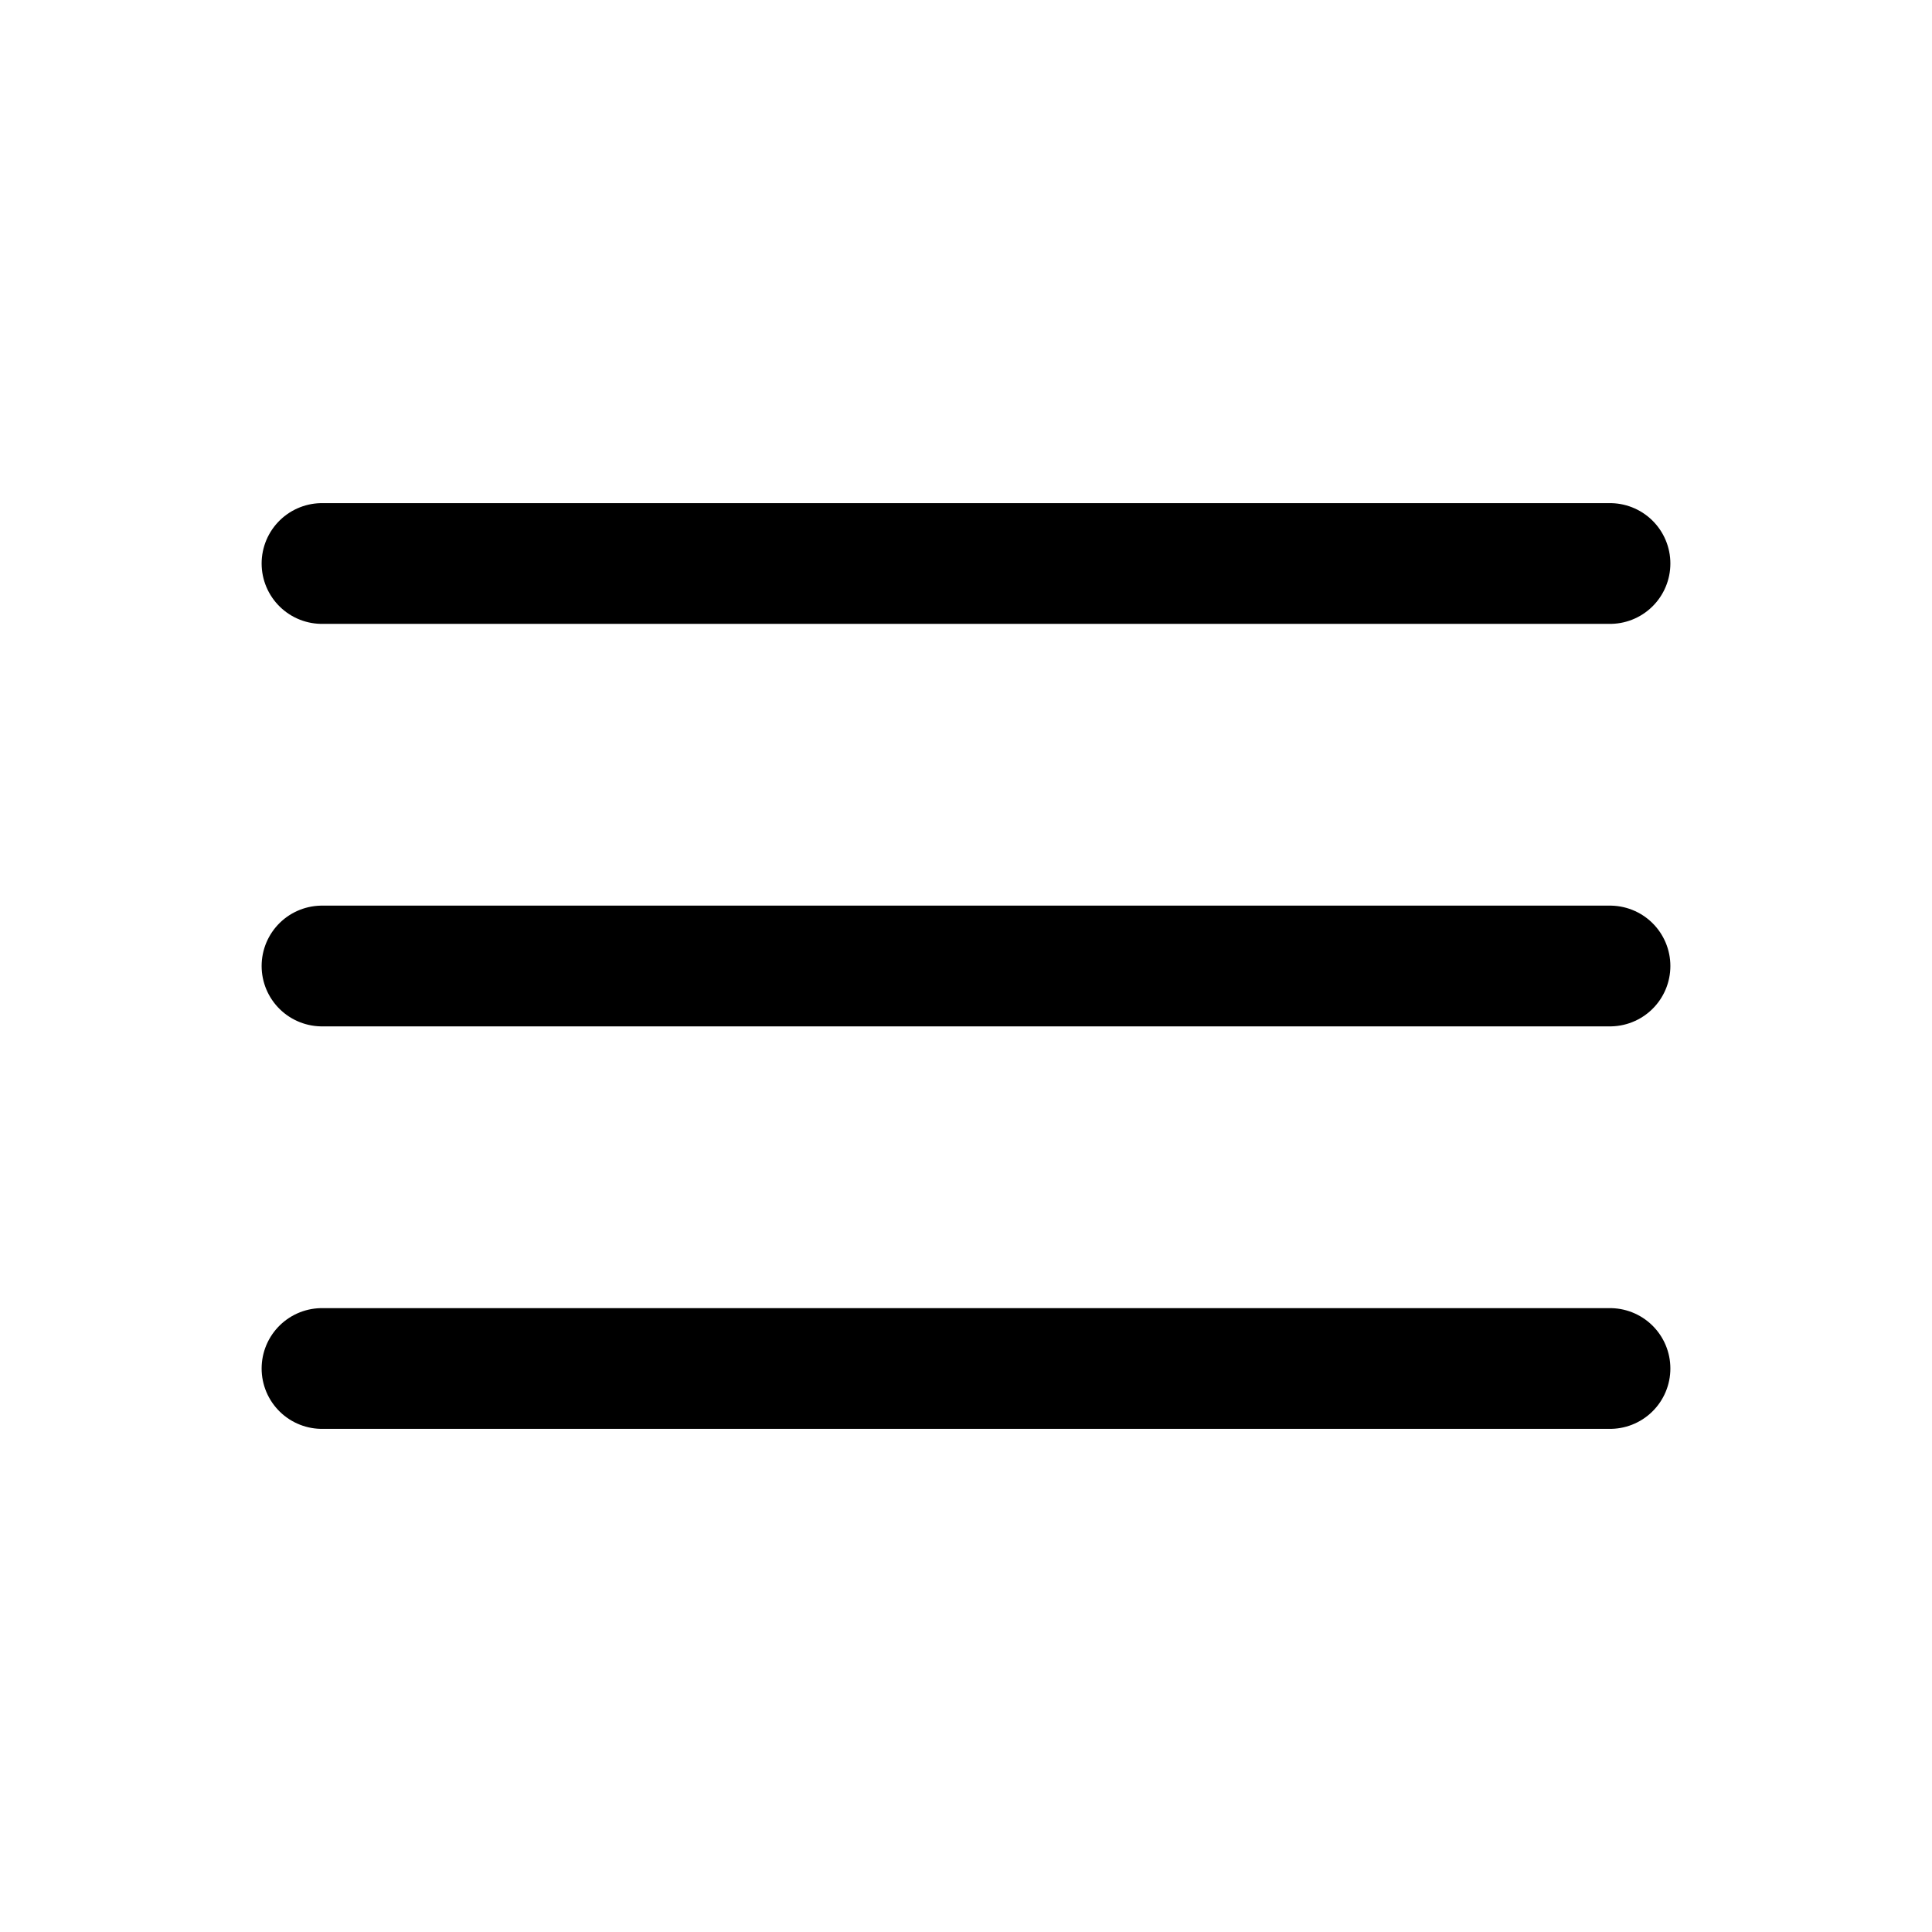
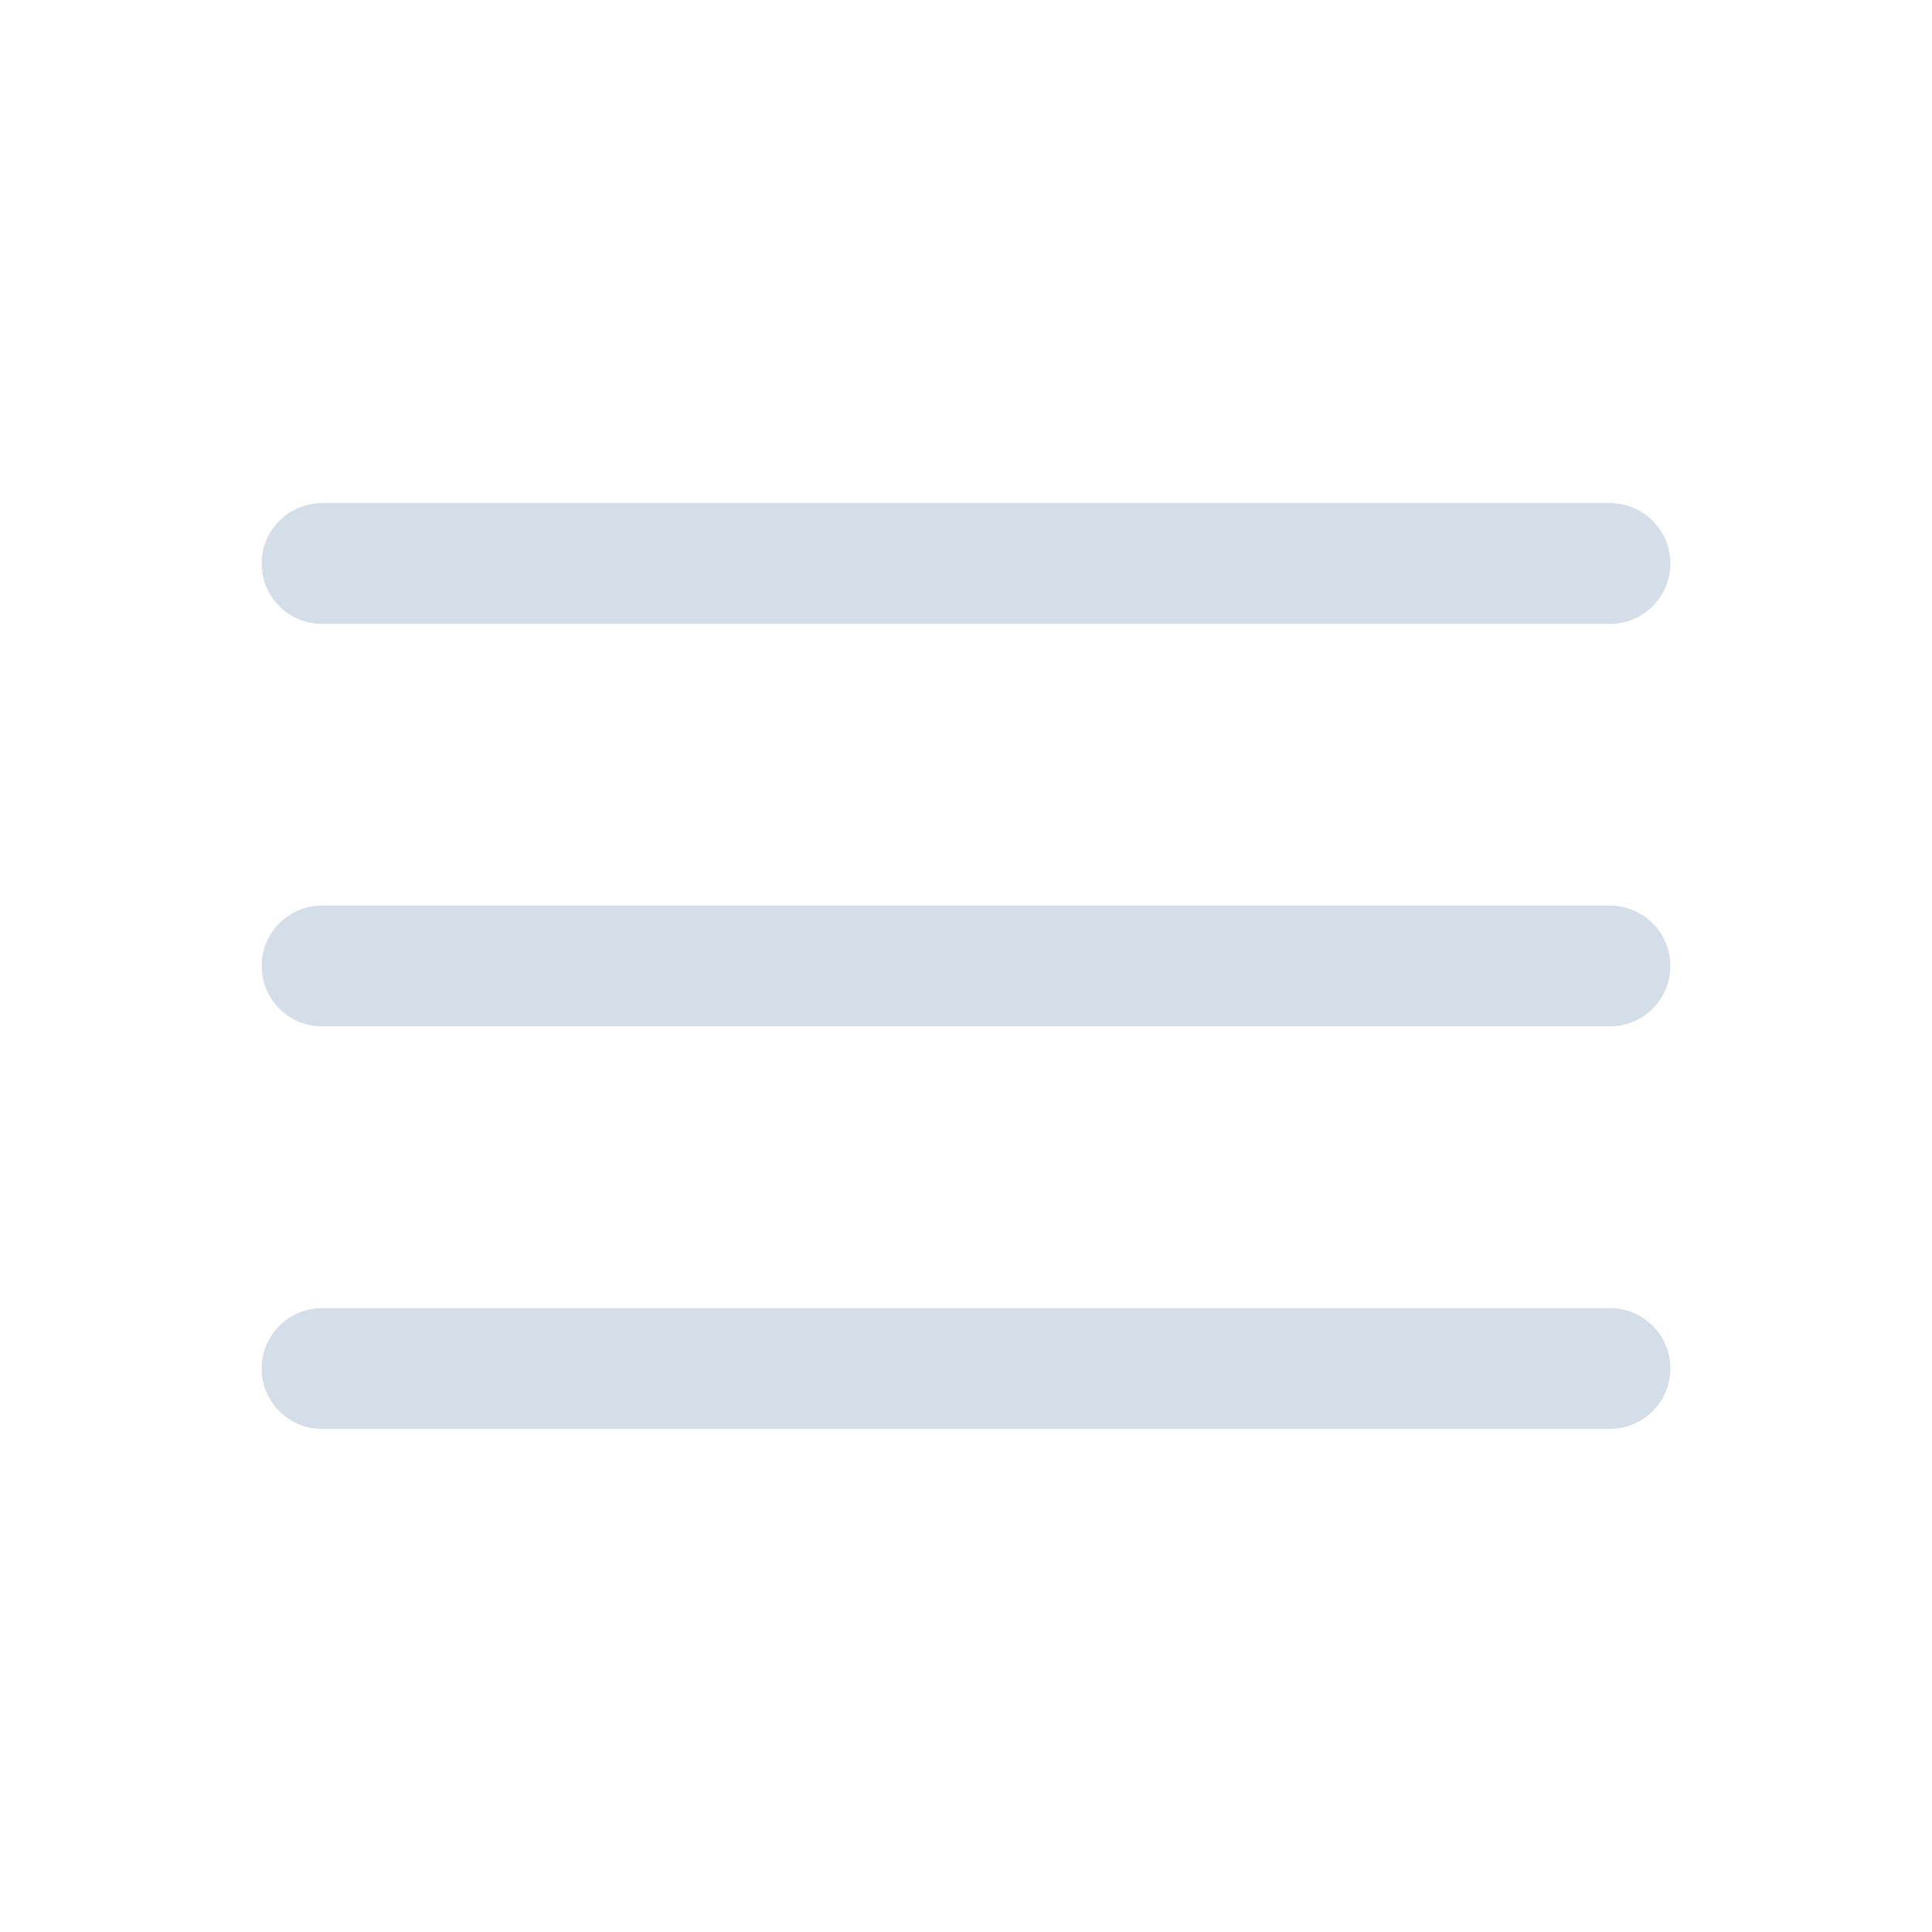
<svg xmlns="http://www.w3.org/2000/svg" width="800" height="800" viewBox="0 0 24 24" fill="none">
-   <path d="M4 17h16M4 12h16M4 7h16" stroke="#000" stroke-width="1.5" stroke-linecap="round" stroke-linejoin="round" />
+   <path d="M4 17h16M4 12h16M4 7h16" stroke="#d4dee8" stroke-width="1.5" stroke-linecap="round" stroke-linejoin="round" />
</svg>
